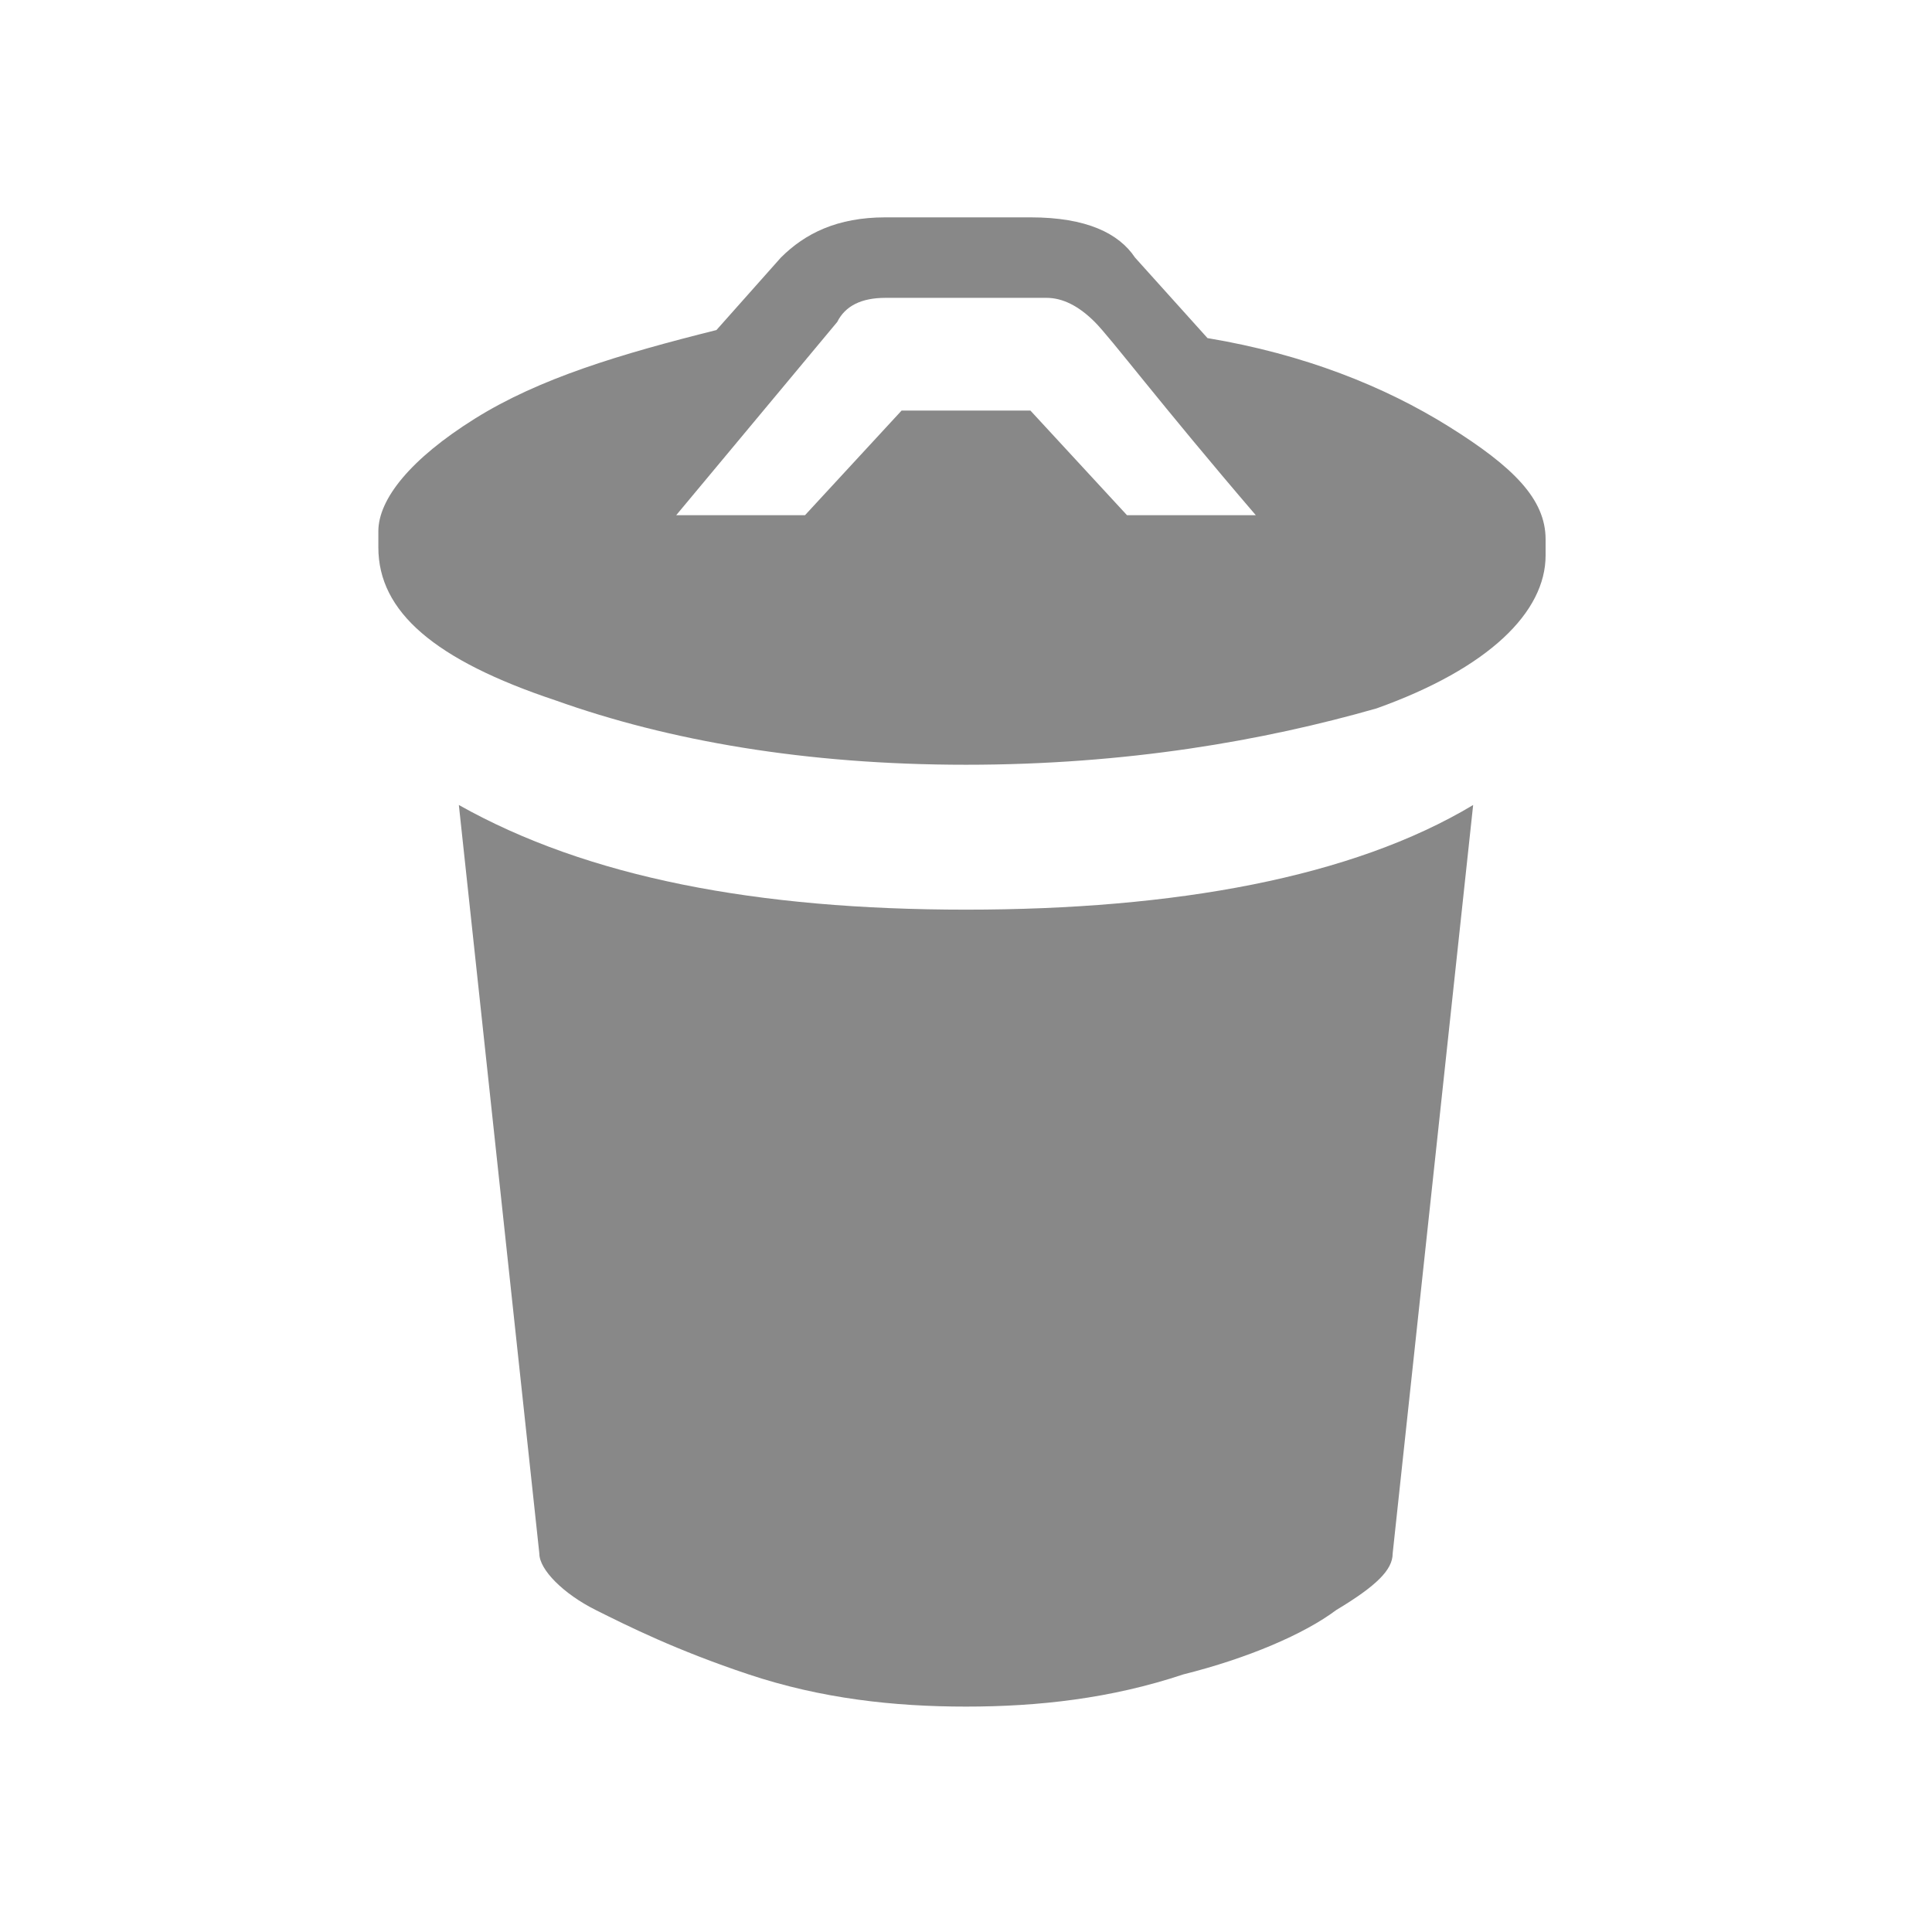
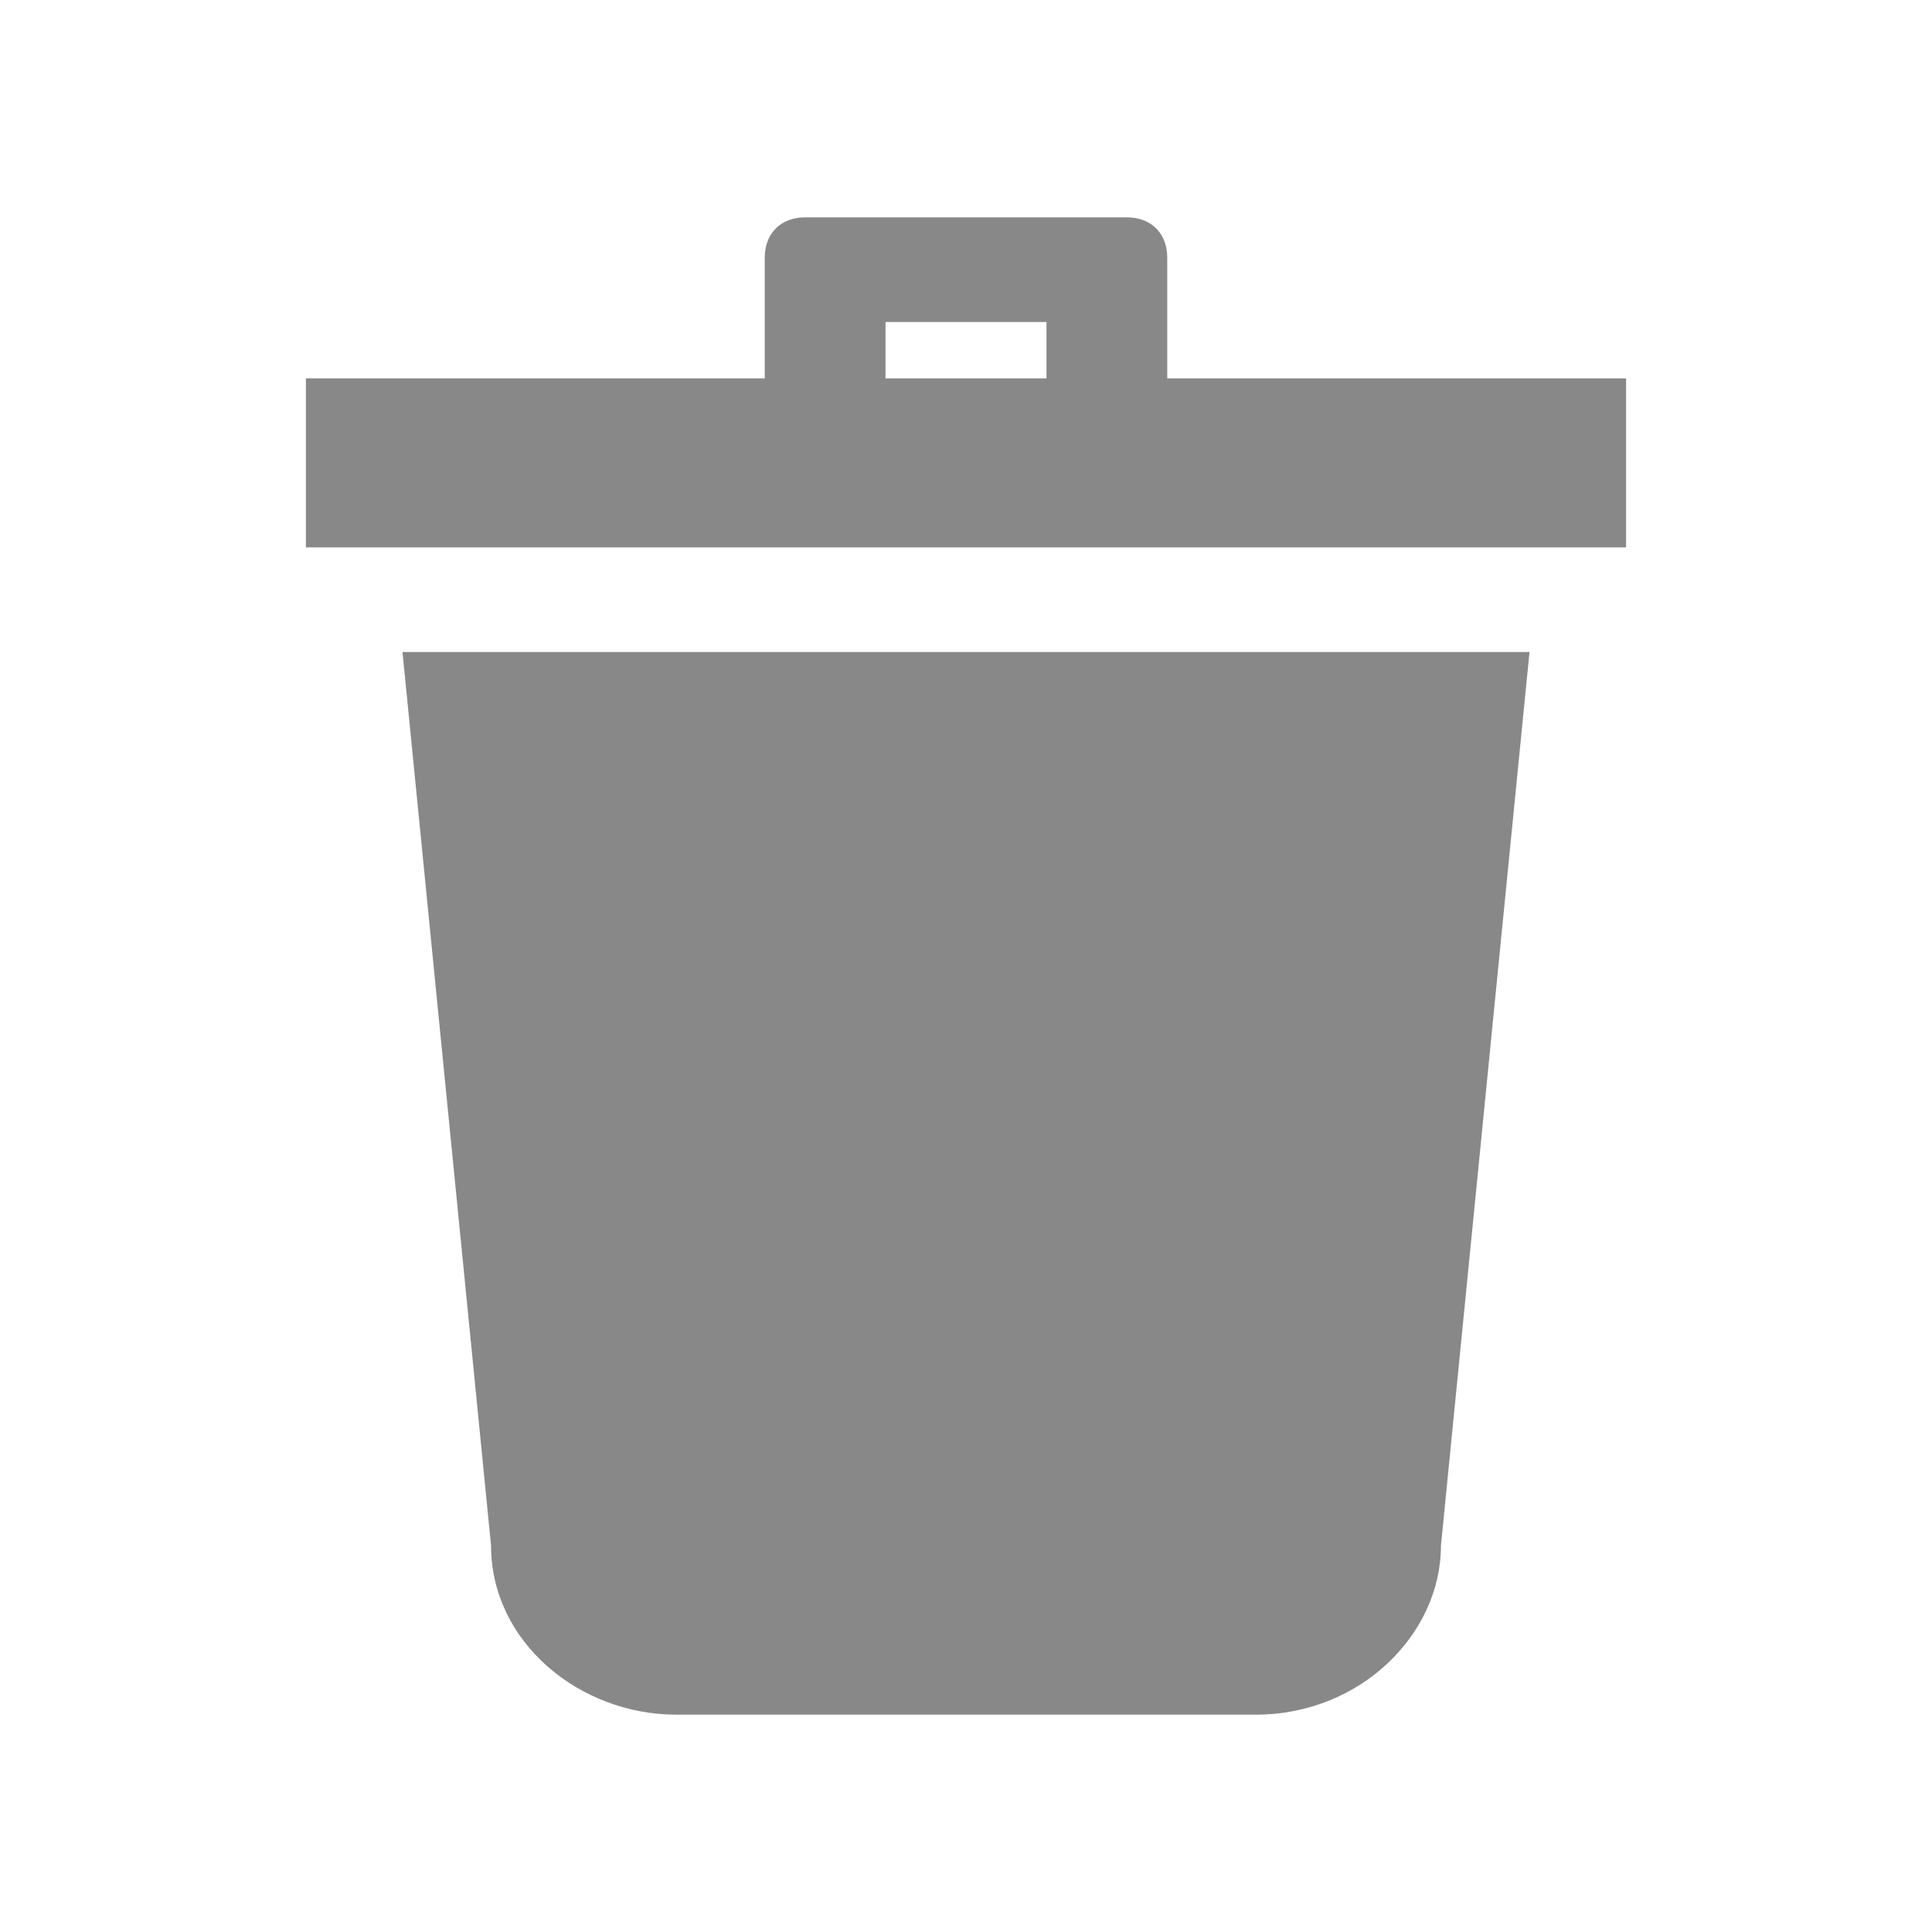
- <svg xmlns="http://www.w3.org/2000/svg" version="1.1" id="Layer_1" x="0px" y="0px" viewBox="0 0 24 24" style="enable-background:new 0 0 24 24;" xml:space="preserve">
+ <svg xmlns="http://www.w3.org/2000/svg" version="1.1" id="图层_1" x="0px" y="0px" viewBox="0 0 24 24" style="enable-background:new 0 0 24 24;" xml:space="preserve">
  <style type="text/css">
	.st0{fill:#888888;}
</style>
-   <path class="st0" d="M5.7,10c1.6,0.9,3.7,1.3,6.3,1.3s4.8-0.4,6.3-1.3l-1,9.3c0,0.2-0.2,0.4-0.7,0.7c-0.4,0.3-1.1,0.6-1.9,0.8  c-0.9,0.3-1.8,0.4-2.7,0.4s-1.8-0.1-2.7-0.4S7.8,20.2,7.4,20s-0.7-0.5-0.7-0.7L5.7,10z M15,4.2c1.2,0.2,2.2,0.6,3,1.1  c0.8,0.5,1.2,0.9,1.2,1.4v0.2c0,0.7-0.7,1.4-2.1,1.9C15.7,9.2,14,9.5,12,9.5S8.3,9.2,6.9,8.7C5.4,8.2,4.7,7.6,4.7,6.8V6.6  c0-0.4,0.4-0.9,1.2-1.4c0.8-0.5,1.8-0.8,3-1.1l0.8-0.9c0.3-0.3,0.7-0.5,1.3-0.5h1.8c0.7,0,1.1,0.2,1.3,0.5L15,4.2z M14,6.4h1.6  c-1.2-1.4-1.8-2.2-2-2.4c-0.2-0.2-0.4-0.3-0.6-0.3h-2c-0.3,0-0.5,0.1-0.6,0.3l-2,2.4H10l1.2-1.3h1.6L14,6.4z" />
+   <path class="st0" d="M6.1,19.2c0,1.2,1.1,2.1,2.3,2.1h7.2c1.3,0,2.3-1,2.3-2.1L19,8.1H5L6.1,19.2z M16.1,4.7h-1.6V3.2  c0-0.3-0.2-0.5-0.5-0.5h-4c-0.3,0-0.5,0.2-0.5,0.5v1.5H3.8v2.1h16.4V4.7H16.1z M11,4h2v0.7h-2V4z" />
</svg>
